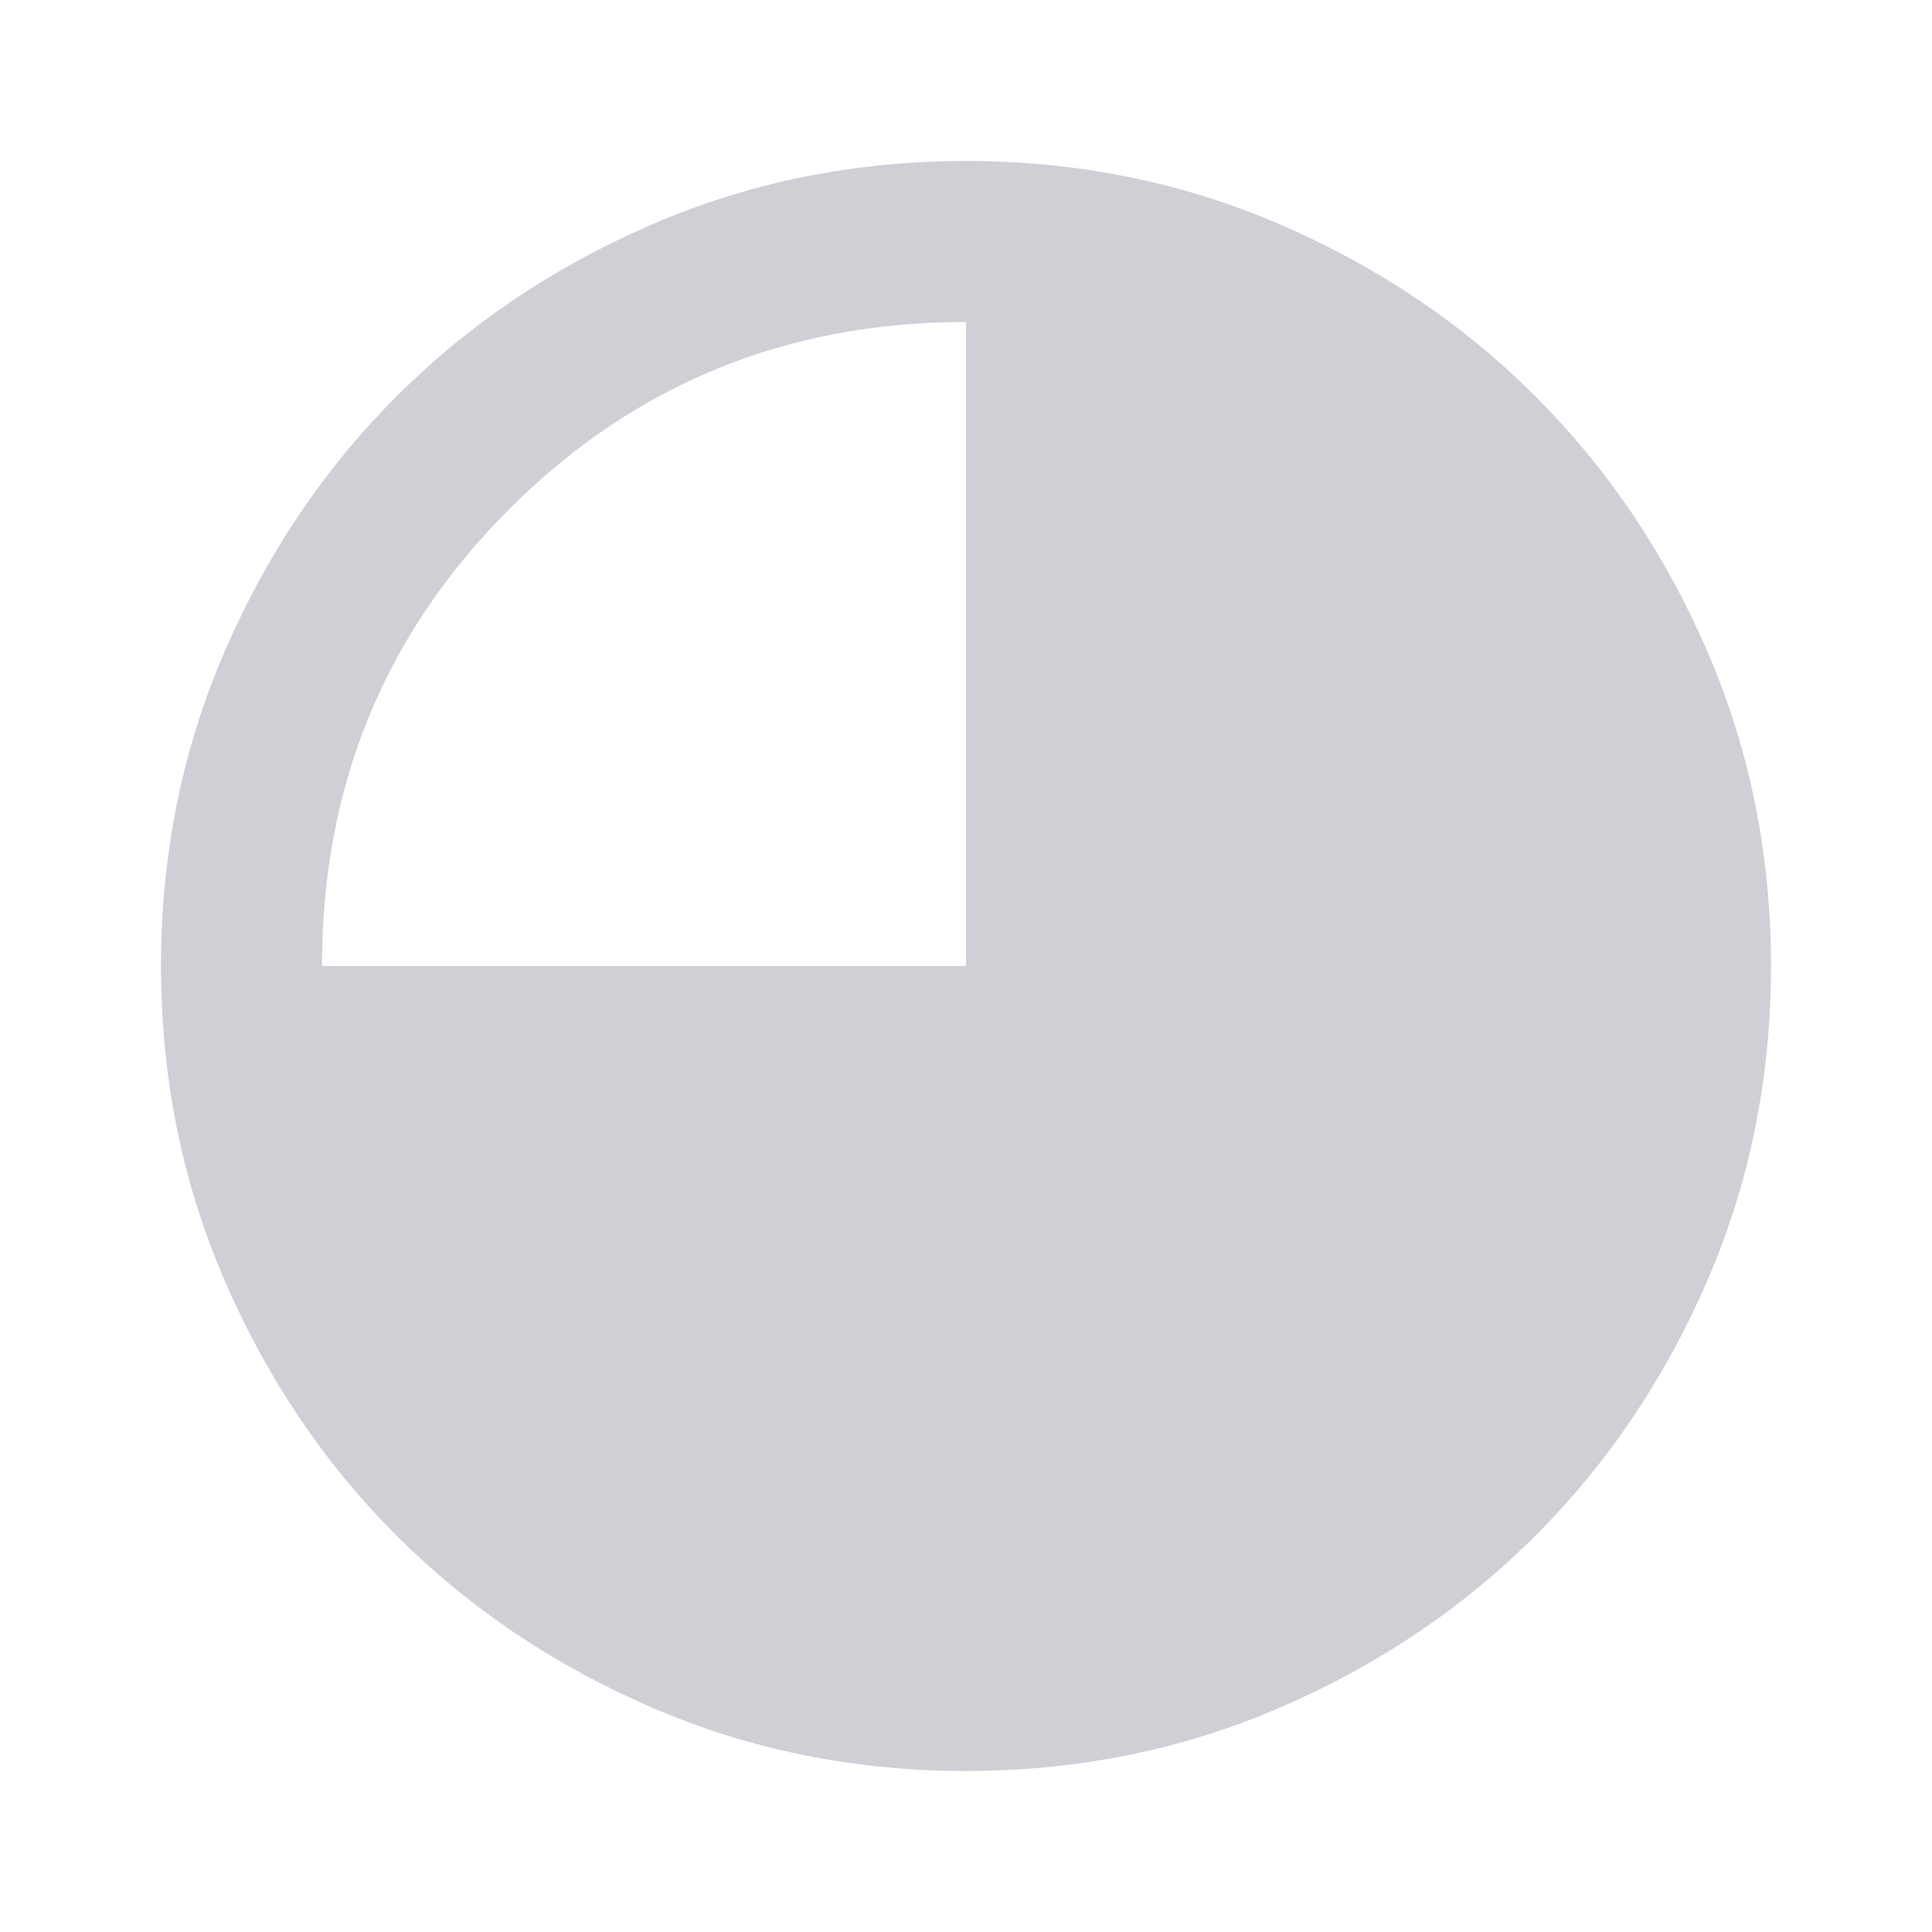
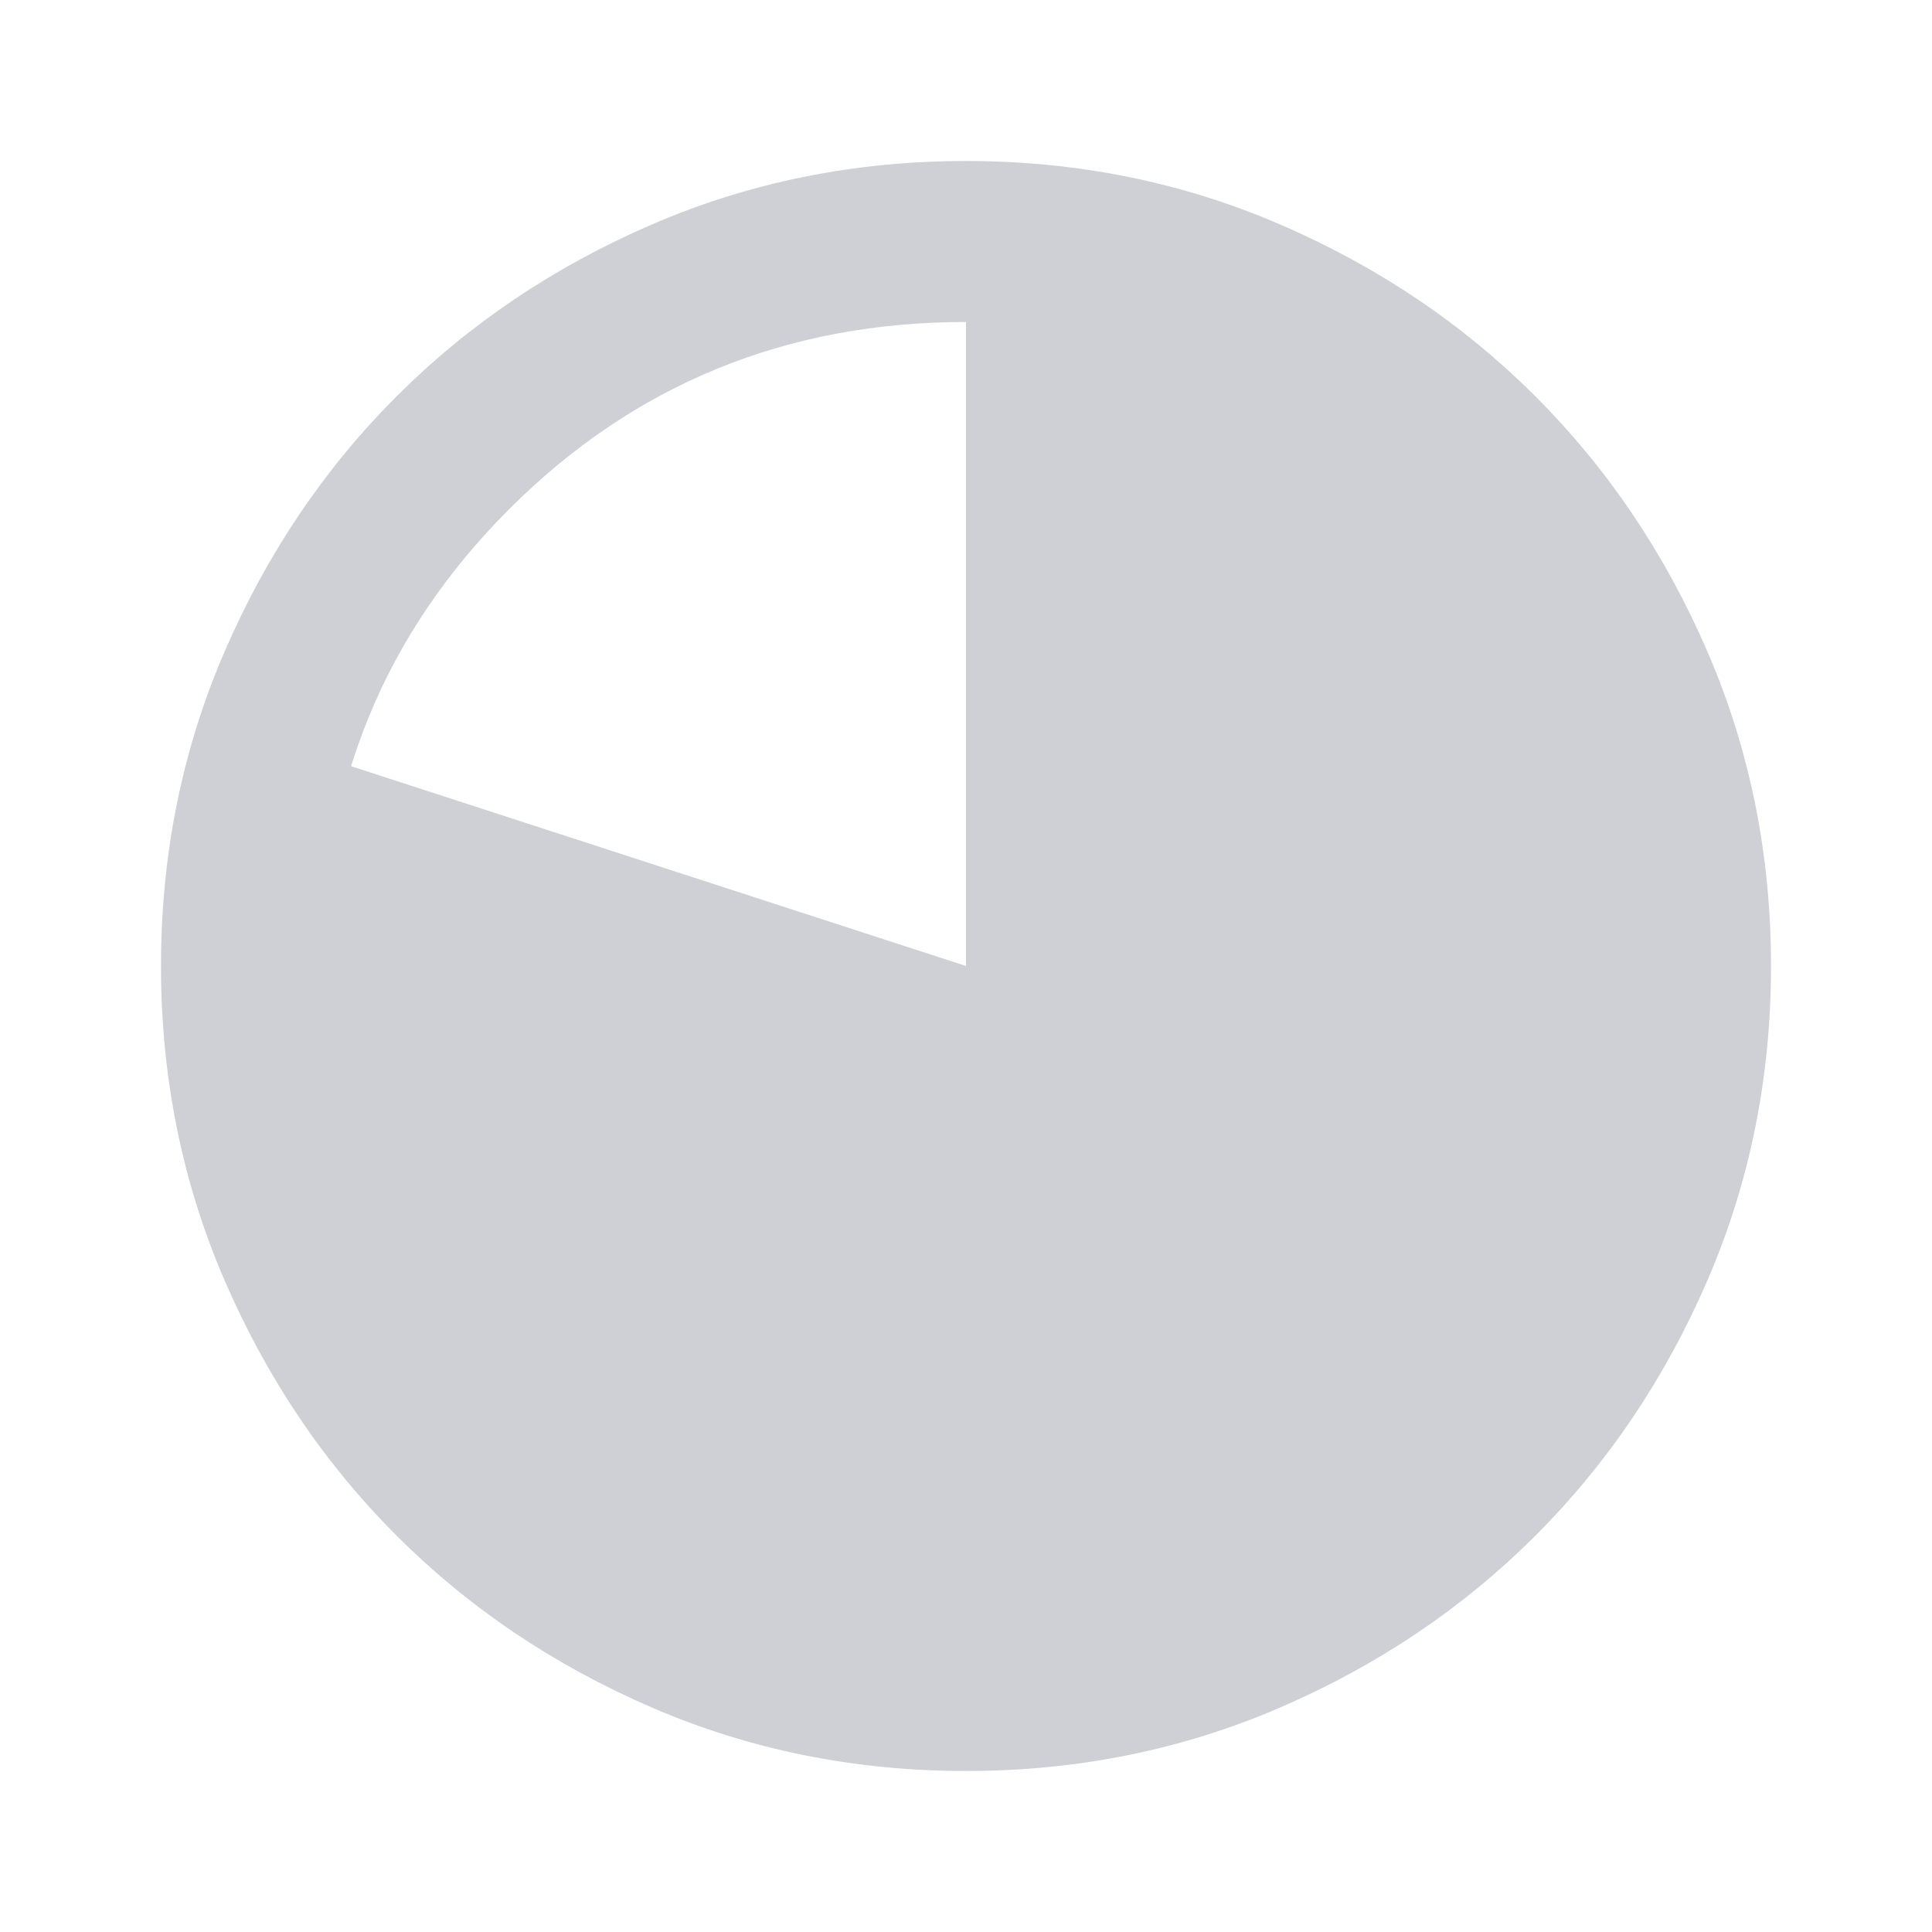
<svg xmlns="http://www.w3.org/2000/svg" height="24px" viewBox="0 -960 960 960" width="24px" fill="#ced0d6">
-   <path d="M324-111.5Q251-143 197-197t-85.5-127Q80-397 80-480t31.5-156Q143-709 197-763t127-85.5Q397-880 480-880t156 31.5Q709-817 763-763t85.5 127Q880-563 880-480t-31.5 156Q817-251 763-197t-127 85.5Q563-80 480-80t-156-31.5ZM160-480h320v-320q-134 0-227 93t-93 227Z" />
+   <path d="M480-80q-83 0-156-31.5T197-197q-54-54-85.5-127T80-480q0-83 31.5-156T197-763q54-54 127-85.5T480-880q83 0 156 31.5T763-763q54 54 85.5 127T880-480q0 83-31.5 156T763-197q-54 54-127 85.5T480-80Zm0-80q134 0 227-93t93-227q0-134-93-227t-227-93q-134 0-227 93t-93 227q0 134 93 227t227 93Zm0-320ZM480-480v-320q134 0 227 93t93 227q0 134-93 227t-227 93q-134 0-227-93t-93-227q0-52.825 14.453-99.278L480-480Z" />
</svg>
